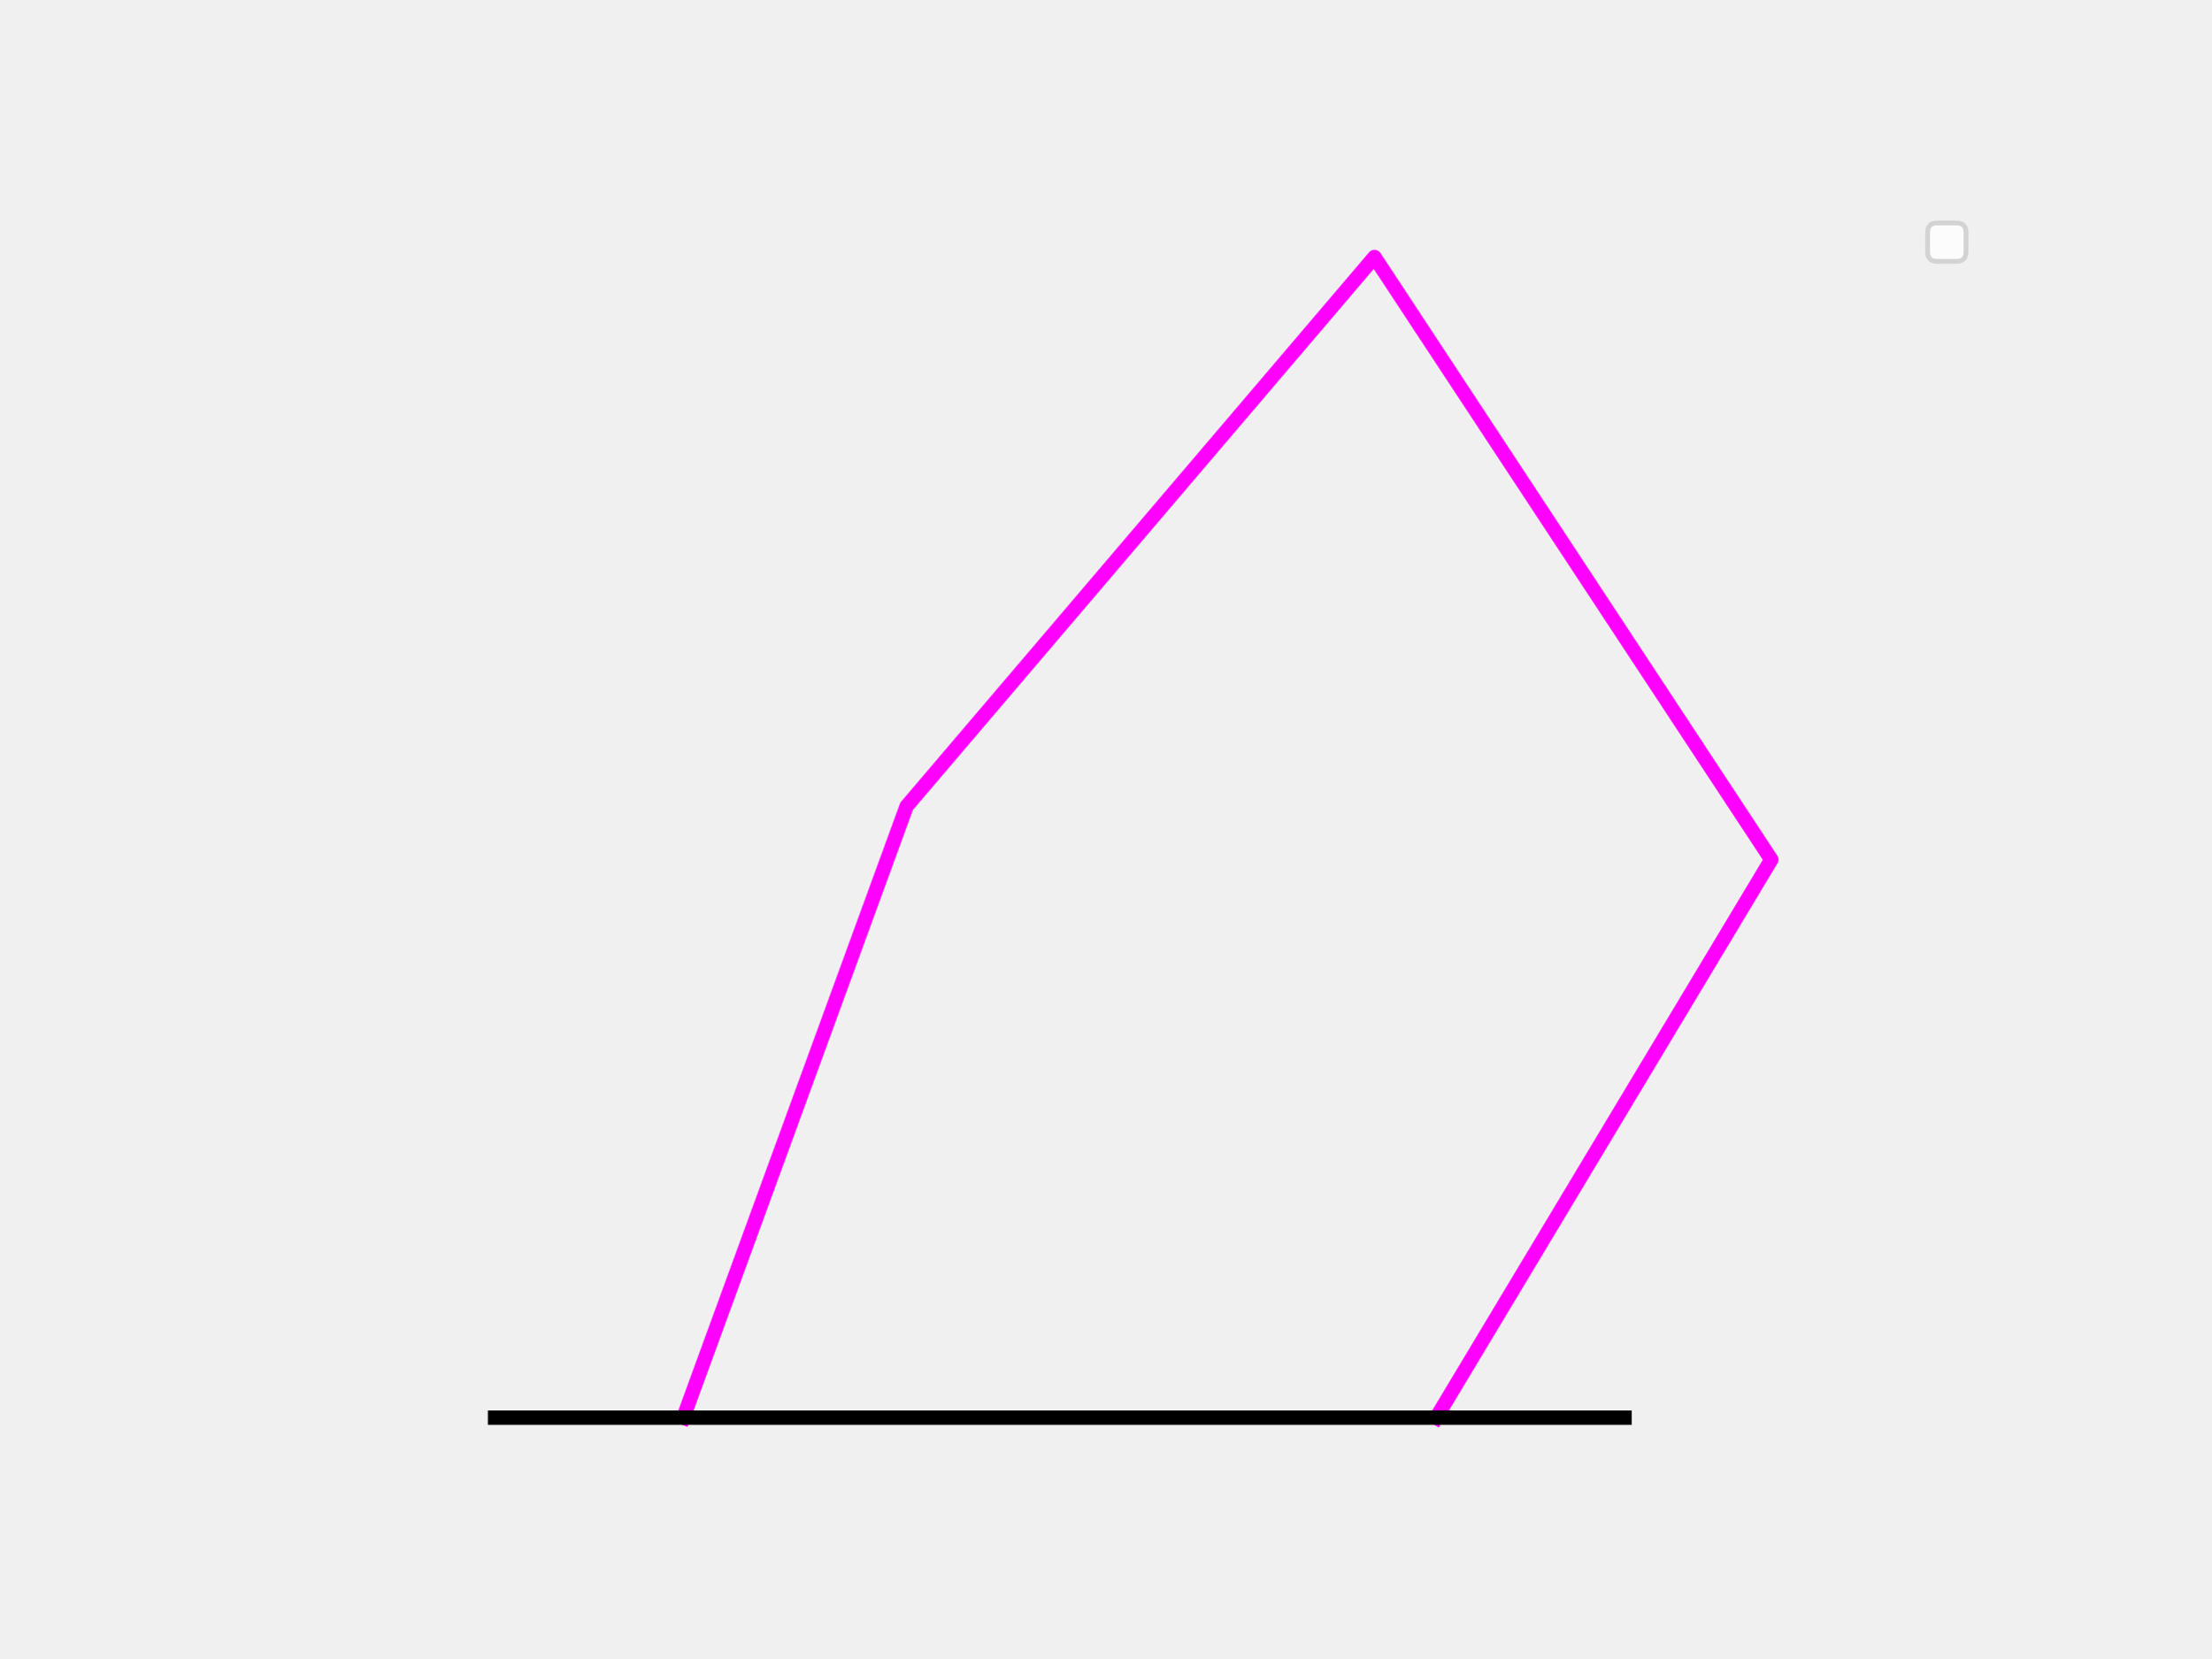
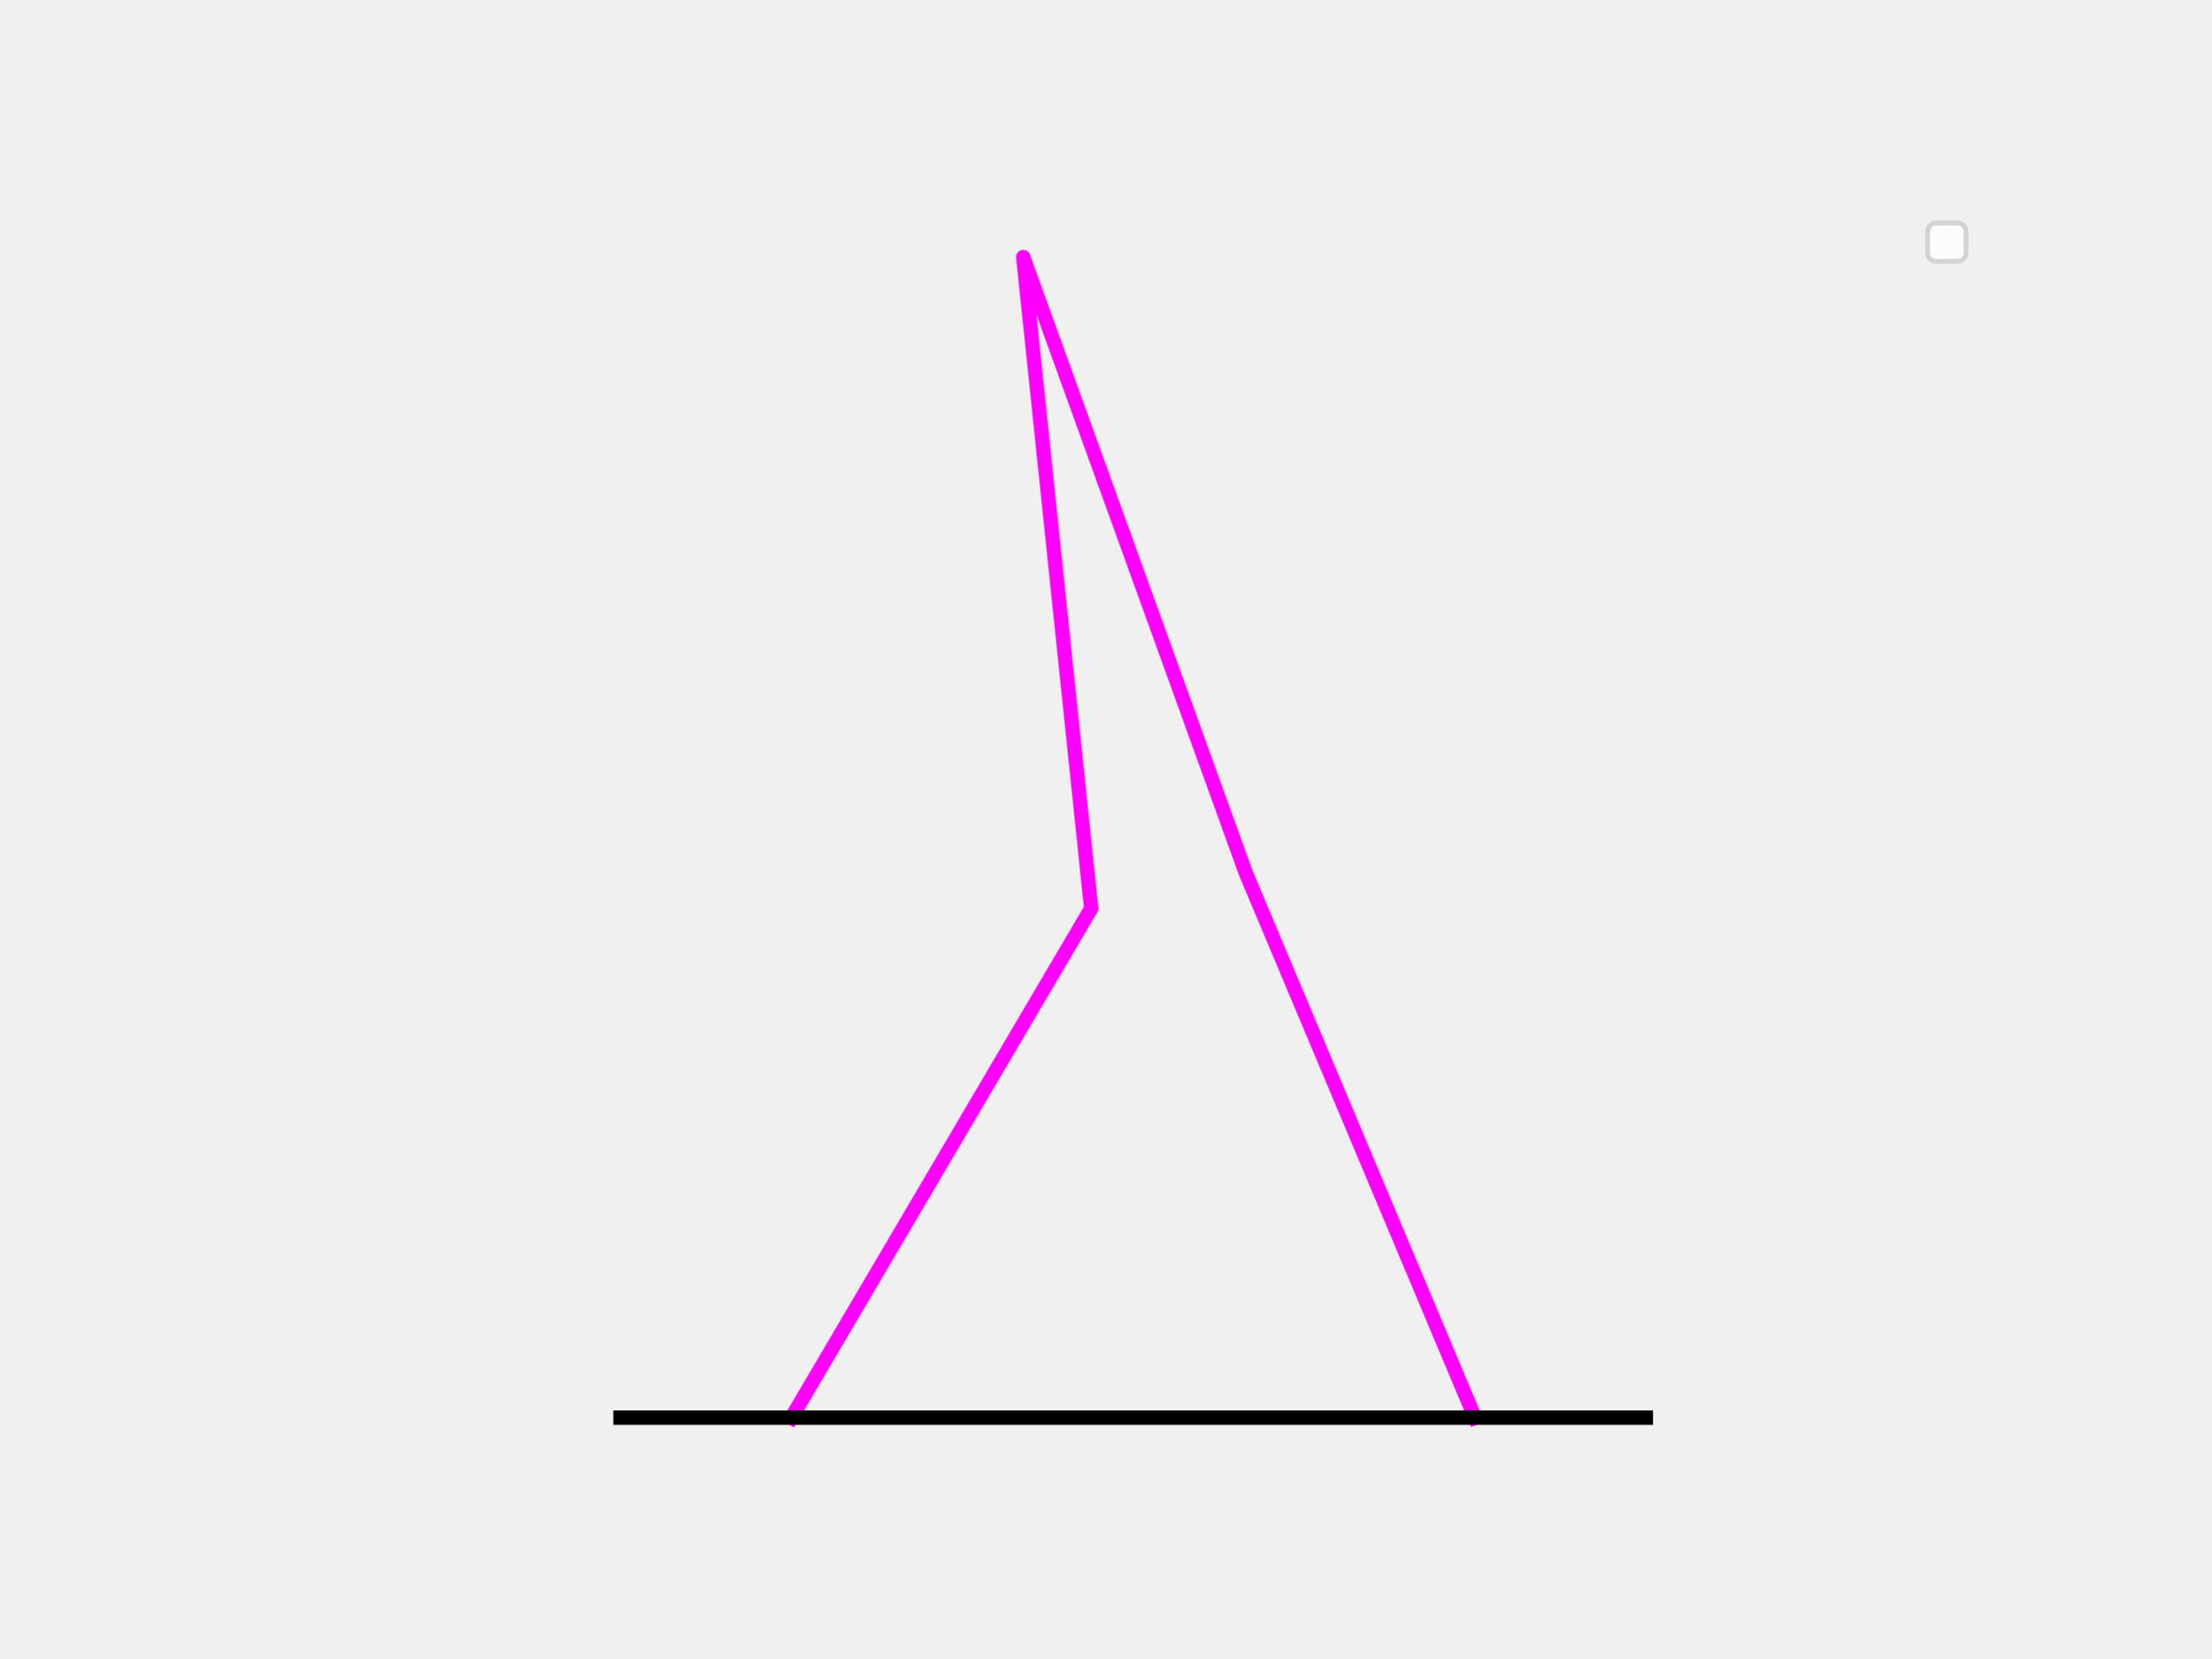
<svg xmlns="http://www.w3.org/2000/svg" height="345.6pt" version="1.1" viewBox="0 0 460.8 345.6" width="460.8pt">
  <defs>
    <style type="text/css">
*{stroke-linecap:butt;stroke-linejoin:round;}
  </style>
  </defs>
  <g id="figure_1">
    <g id="patch_1">
      <path d="M 0 345.6  L 460.8 345.6  L 460.8 0  L 0 0  z " style="fill:none;" />
    </g>
    <g id="axes_1">
      <g id="line2d_1">
-         <path clip-path="url(#p943aab3d4e)" d="M 142.402 295.488  L 188.941 168.051  L 286.45 53.568  L 369.148 179.168  L 299.321 295.488  " style="fill:none;stroke:#ff00ff;stroke-linecap:square;stroke-width:3;" />
+         <path clip-path="url(#p7b5ea12e26)" d="M 164.934 295.488  L 227.408 189.348  L 213.242 53.568  L 259.633 181.961  L 307.386 295.488  " style="fill:none;stroke:#ff00ff;stroke-linecap:square;stroke-width:3;" />
      </g>
      <g id="line2d_2">
-         <path clip-path="url(#p943aab3d4e)" d="M 103.172 295.488  L 338.55 295.488  " style="fill:none;stroke:#000000;stroke-linecap:square;stroke-width:3;" />
+         <path clip-path="url(#p7b5ea12e26)" d="M 129.321 295.488  L 342.999 295.488  " style="fill:none;stroke:#000000;stroke-linecap:square;stroke-width:3;" />
      </g>
      <g id="legend_1">
        <g id="patch_2">
          <path d="M 403.72 54.472  L 407.72 54.472  Q 409.72 54.472 409.72 52.472  L 409.72 48.472  Q 409.72 46.472 407.72 46.472  L 403.72 46.472  Q 401.72 46.472 401.72 48.472  L 401.72 52.472  Q 401.72 54.472 403.72 54.472  z " style="fill:#ffffff;opacity:0.8;stroke:#cccccc;stroke-linejoin:miter;" />
        </g>
      </g>
    </g>
  </g>
  <defs>
-     <clipPath id="p943aab3d4e">
+     <clipPath id="p7b5ea12e26">
      <rect height="266.112" width="357.12" x="57.6" y="41.472" />
    </clipPath>
  </defs>
</svg>
